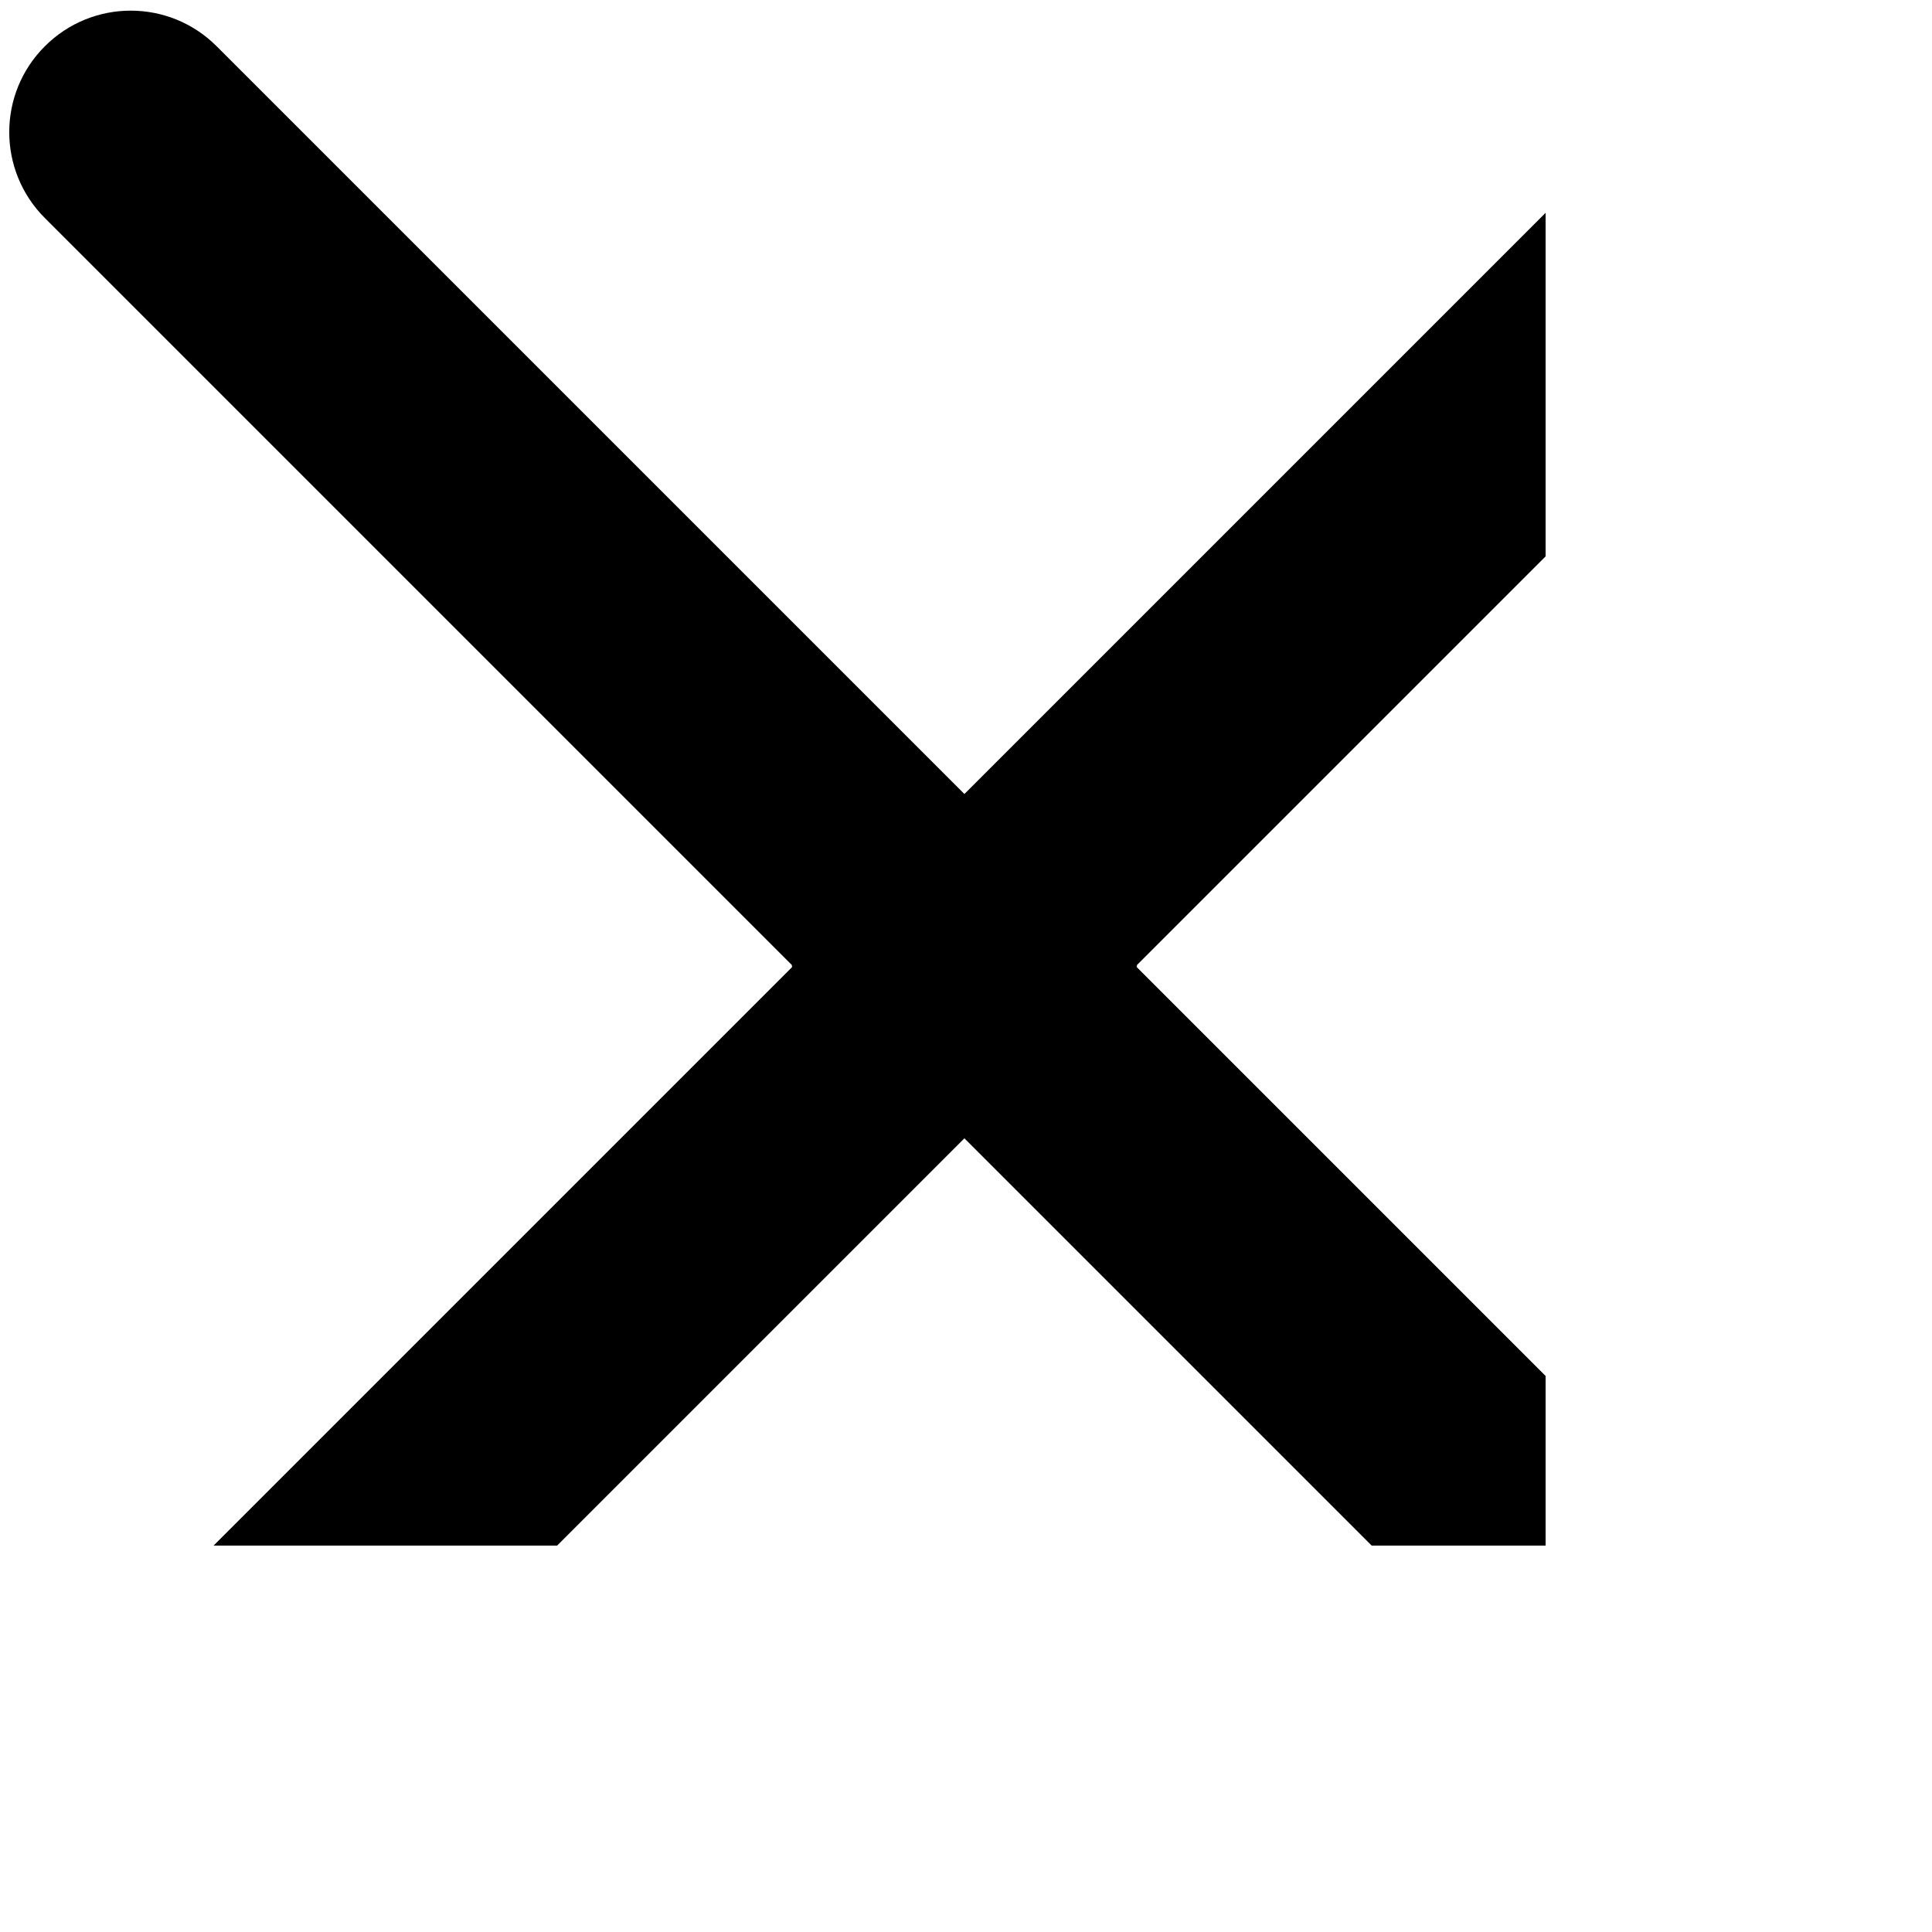
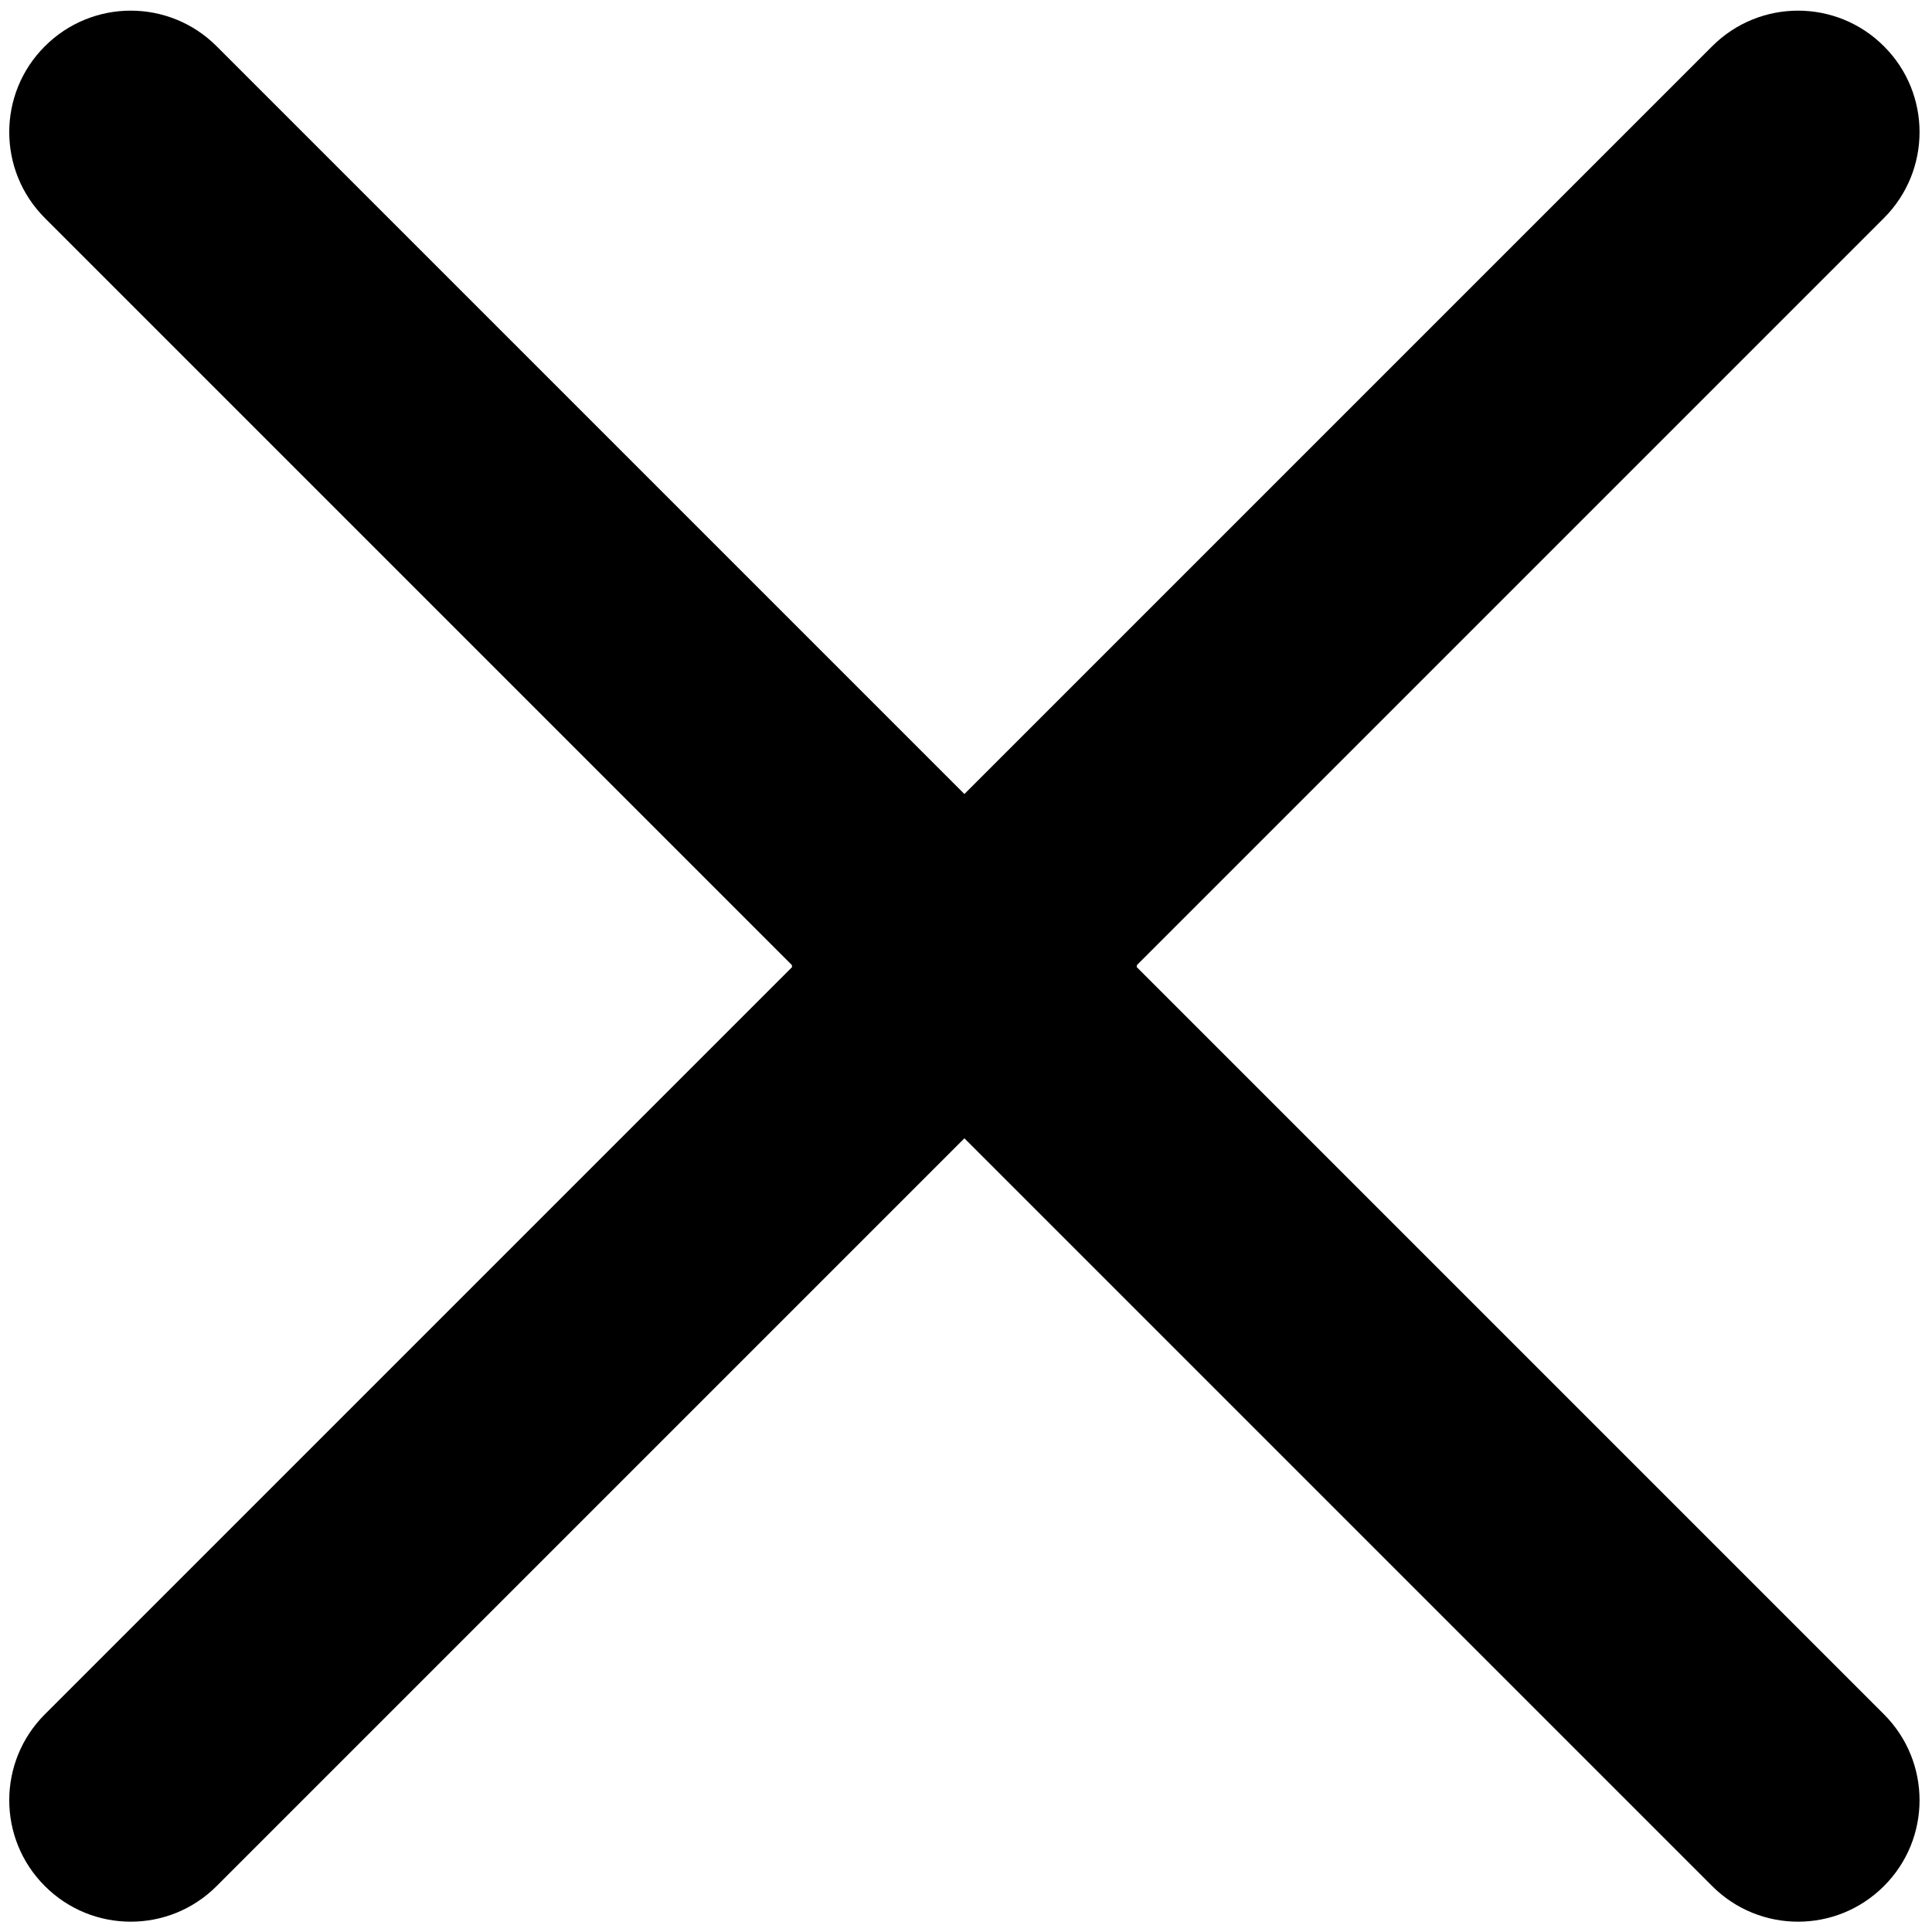
<svg xmlns="http://www.w3.org/2000/svg" viewBox="0 0 1280 1280" height="1280" width="1280">
  <defs>
    <clipPath id="a">
-       <path d="M0 1024h1024V0H0v1024z" />
+       <path d="m 0,1024 1024,0 L 1024,0 0,0 0,1024 Z" />
    </clipPath>
  </defs>
-   <path d="M752.983 640.592h.49l-.477-.48.478-.477h-.49l495.175-495.177c31.454-31.458 31.454-82.42 0-113.808-31.46-31.46-82.358-31.46-113.81 0L638.94 526.06 143.527 30.65C112.073-.81 61.177-.81 29.72 30.65c-31.458 31.388-31.458 82.35 0 113.808l495.178 495.176h-.49l.477.478-.478.48h.492L29.72 1135.768c-31.458 31.458-31.458 82.418 0 113.808 31.458 31.458 82.353 31.458 113.808 0l495.414-495.41 495.41 495.41c31.453 31.458 82.35 31.458 113.807 0 31.454-31.388 31.454-82.348 0-113.808L752.98 640.592z" clip-path="url(#a)" />
+   <g transform="matrix(1.25 0 0 -1.25 0 1280)">
+     <g>
+       <g clip-path="url(#a)">
+         <g transform="translate(602.387 511.526)">
+           <path d="M 0,0 0.393,0 0.01,0.383 0.393,0.766 0,0.766 396.141,396.907 c 25.166,25.167 25.166,65.936 0,91.047 -25.166,25.167 -65.883,25.167 -91.045,0 L -91.235,91.626 -487.564,487.954 c -25.164,25.167 -65.88,25.167 -91.046,0 -25.167,-25.111 -25.167,-65.88 0,-91.047 l 396.142,-396.141 -0.392,0 0.382,-0.382 -0.383,-0.384 0.394,0 -396.143,-396.141 c -25.167,-25.166 -25.167,-65.934 0,-91.046 25.166,-25.167 65.882,-25.167 91.046,0 l 396.331,396.328 396.329,-396.329 c 25.162,-25.166 65.879,-25.166 91.045,0 25.166,25.111 25.166,65.879 0,91.047 L 0,0 Z" />
+         </g>
+       </g>
+     </g>
+   </g>
</svg>
